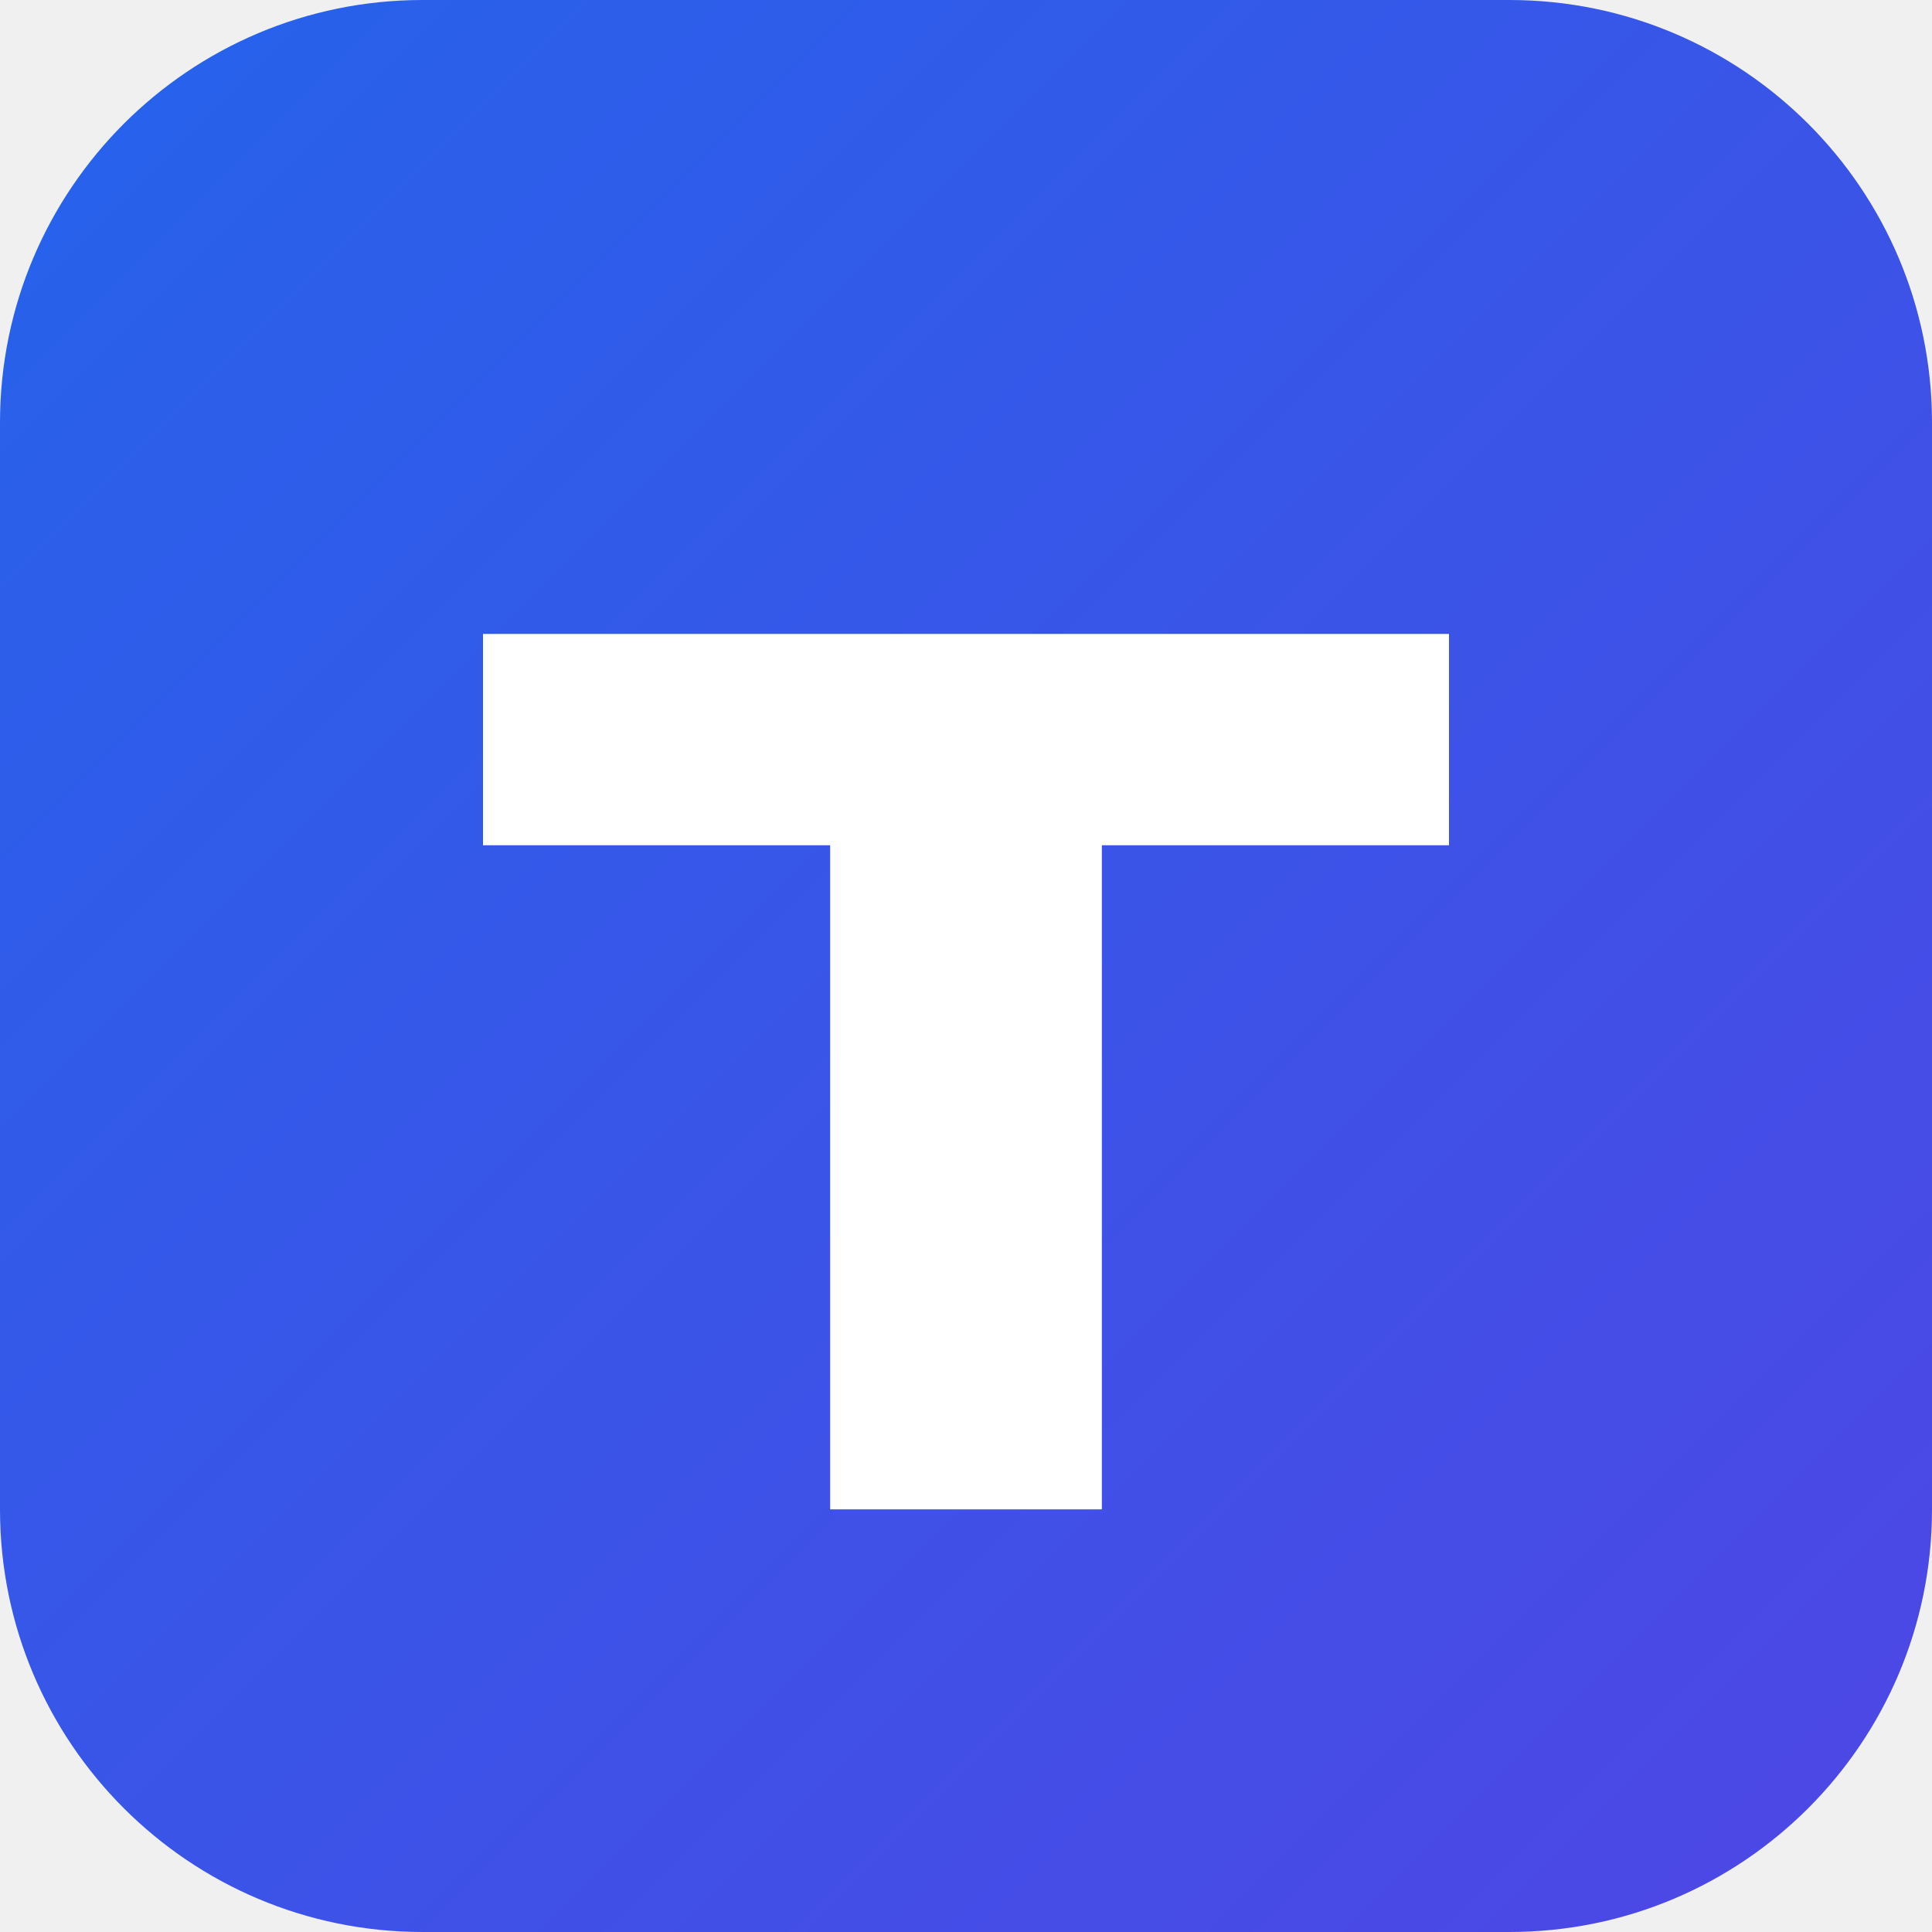
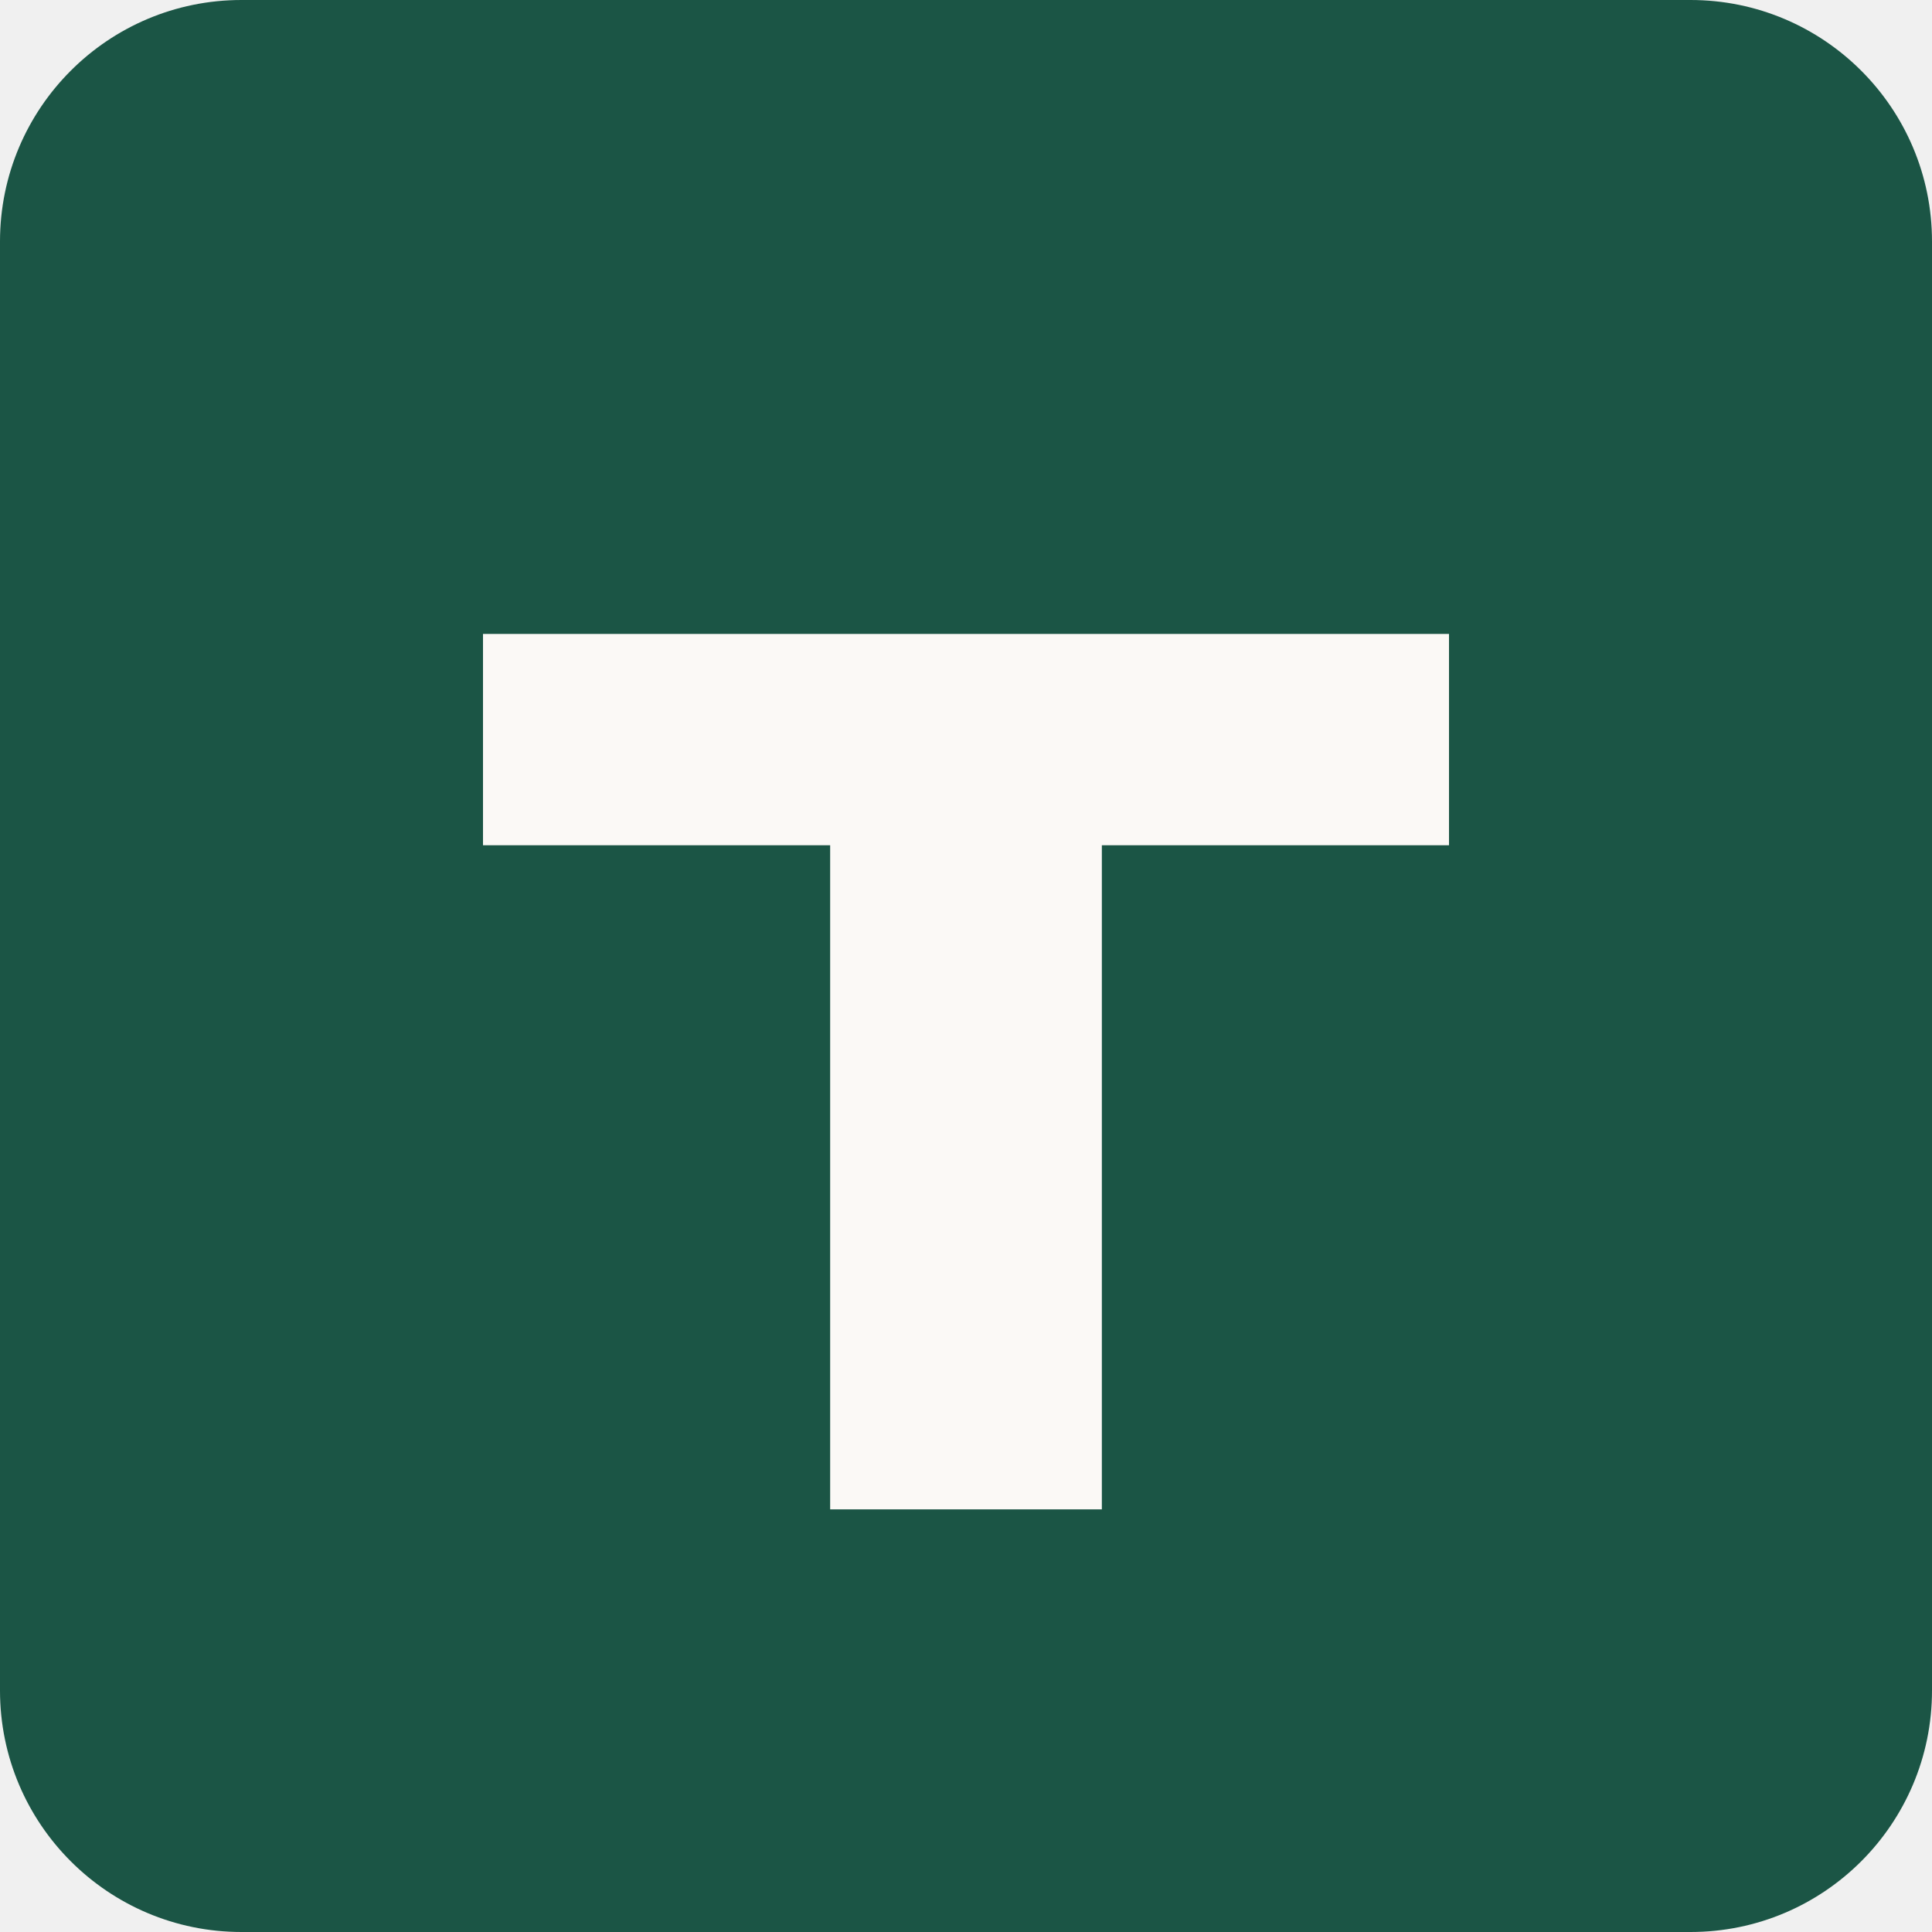
<svg xmlns="http://www.w3.org/2000/svg" viewBox="0 0 64 64" width="64" height="64">
-   <defs>
-     <linearGradient id="g" x1="0" y1="0" x2="1" y2="1">
-       <stop offset="0%" stop-color="#2563eb" />
-       <stop offset="100%" stop-color="#4f46e5" />
-     </linearGradient>
-   </defs>
-   <rect width="64" height="64" rx="14" fill="url(#g)" />
-   <path d="M16 21h32v7H36.5v22h-9V28H16z" fill="#ffffff" />
+   <rect width="64" height="64" rx="8" fill="#1b5545" />
+   <path d="M16 21h32v7H36.5v22h-9V28H16z" fill="#fbf9f6" />
</svg>
